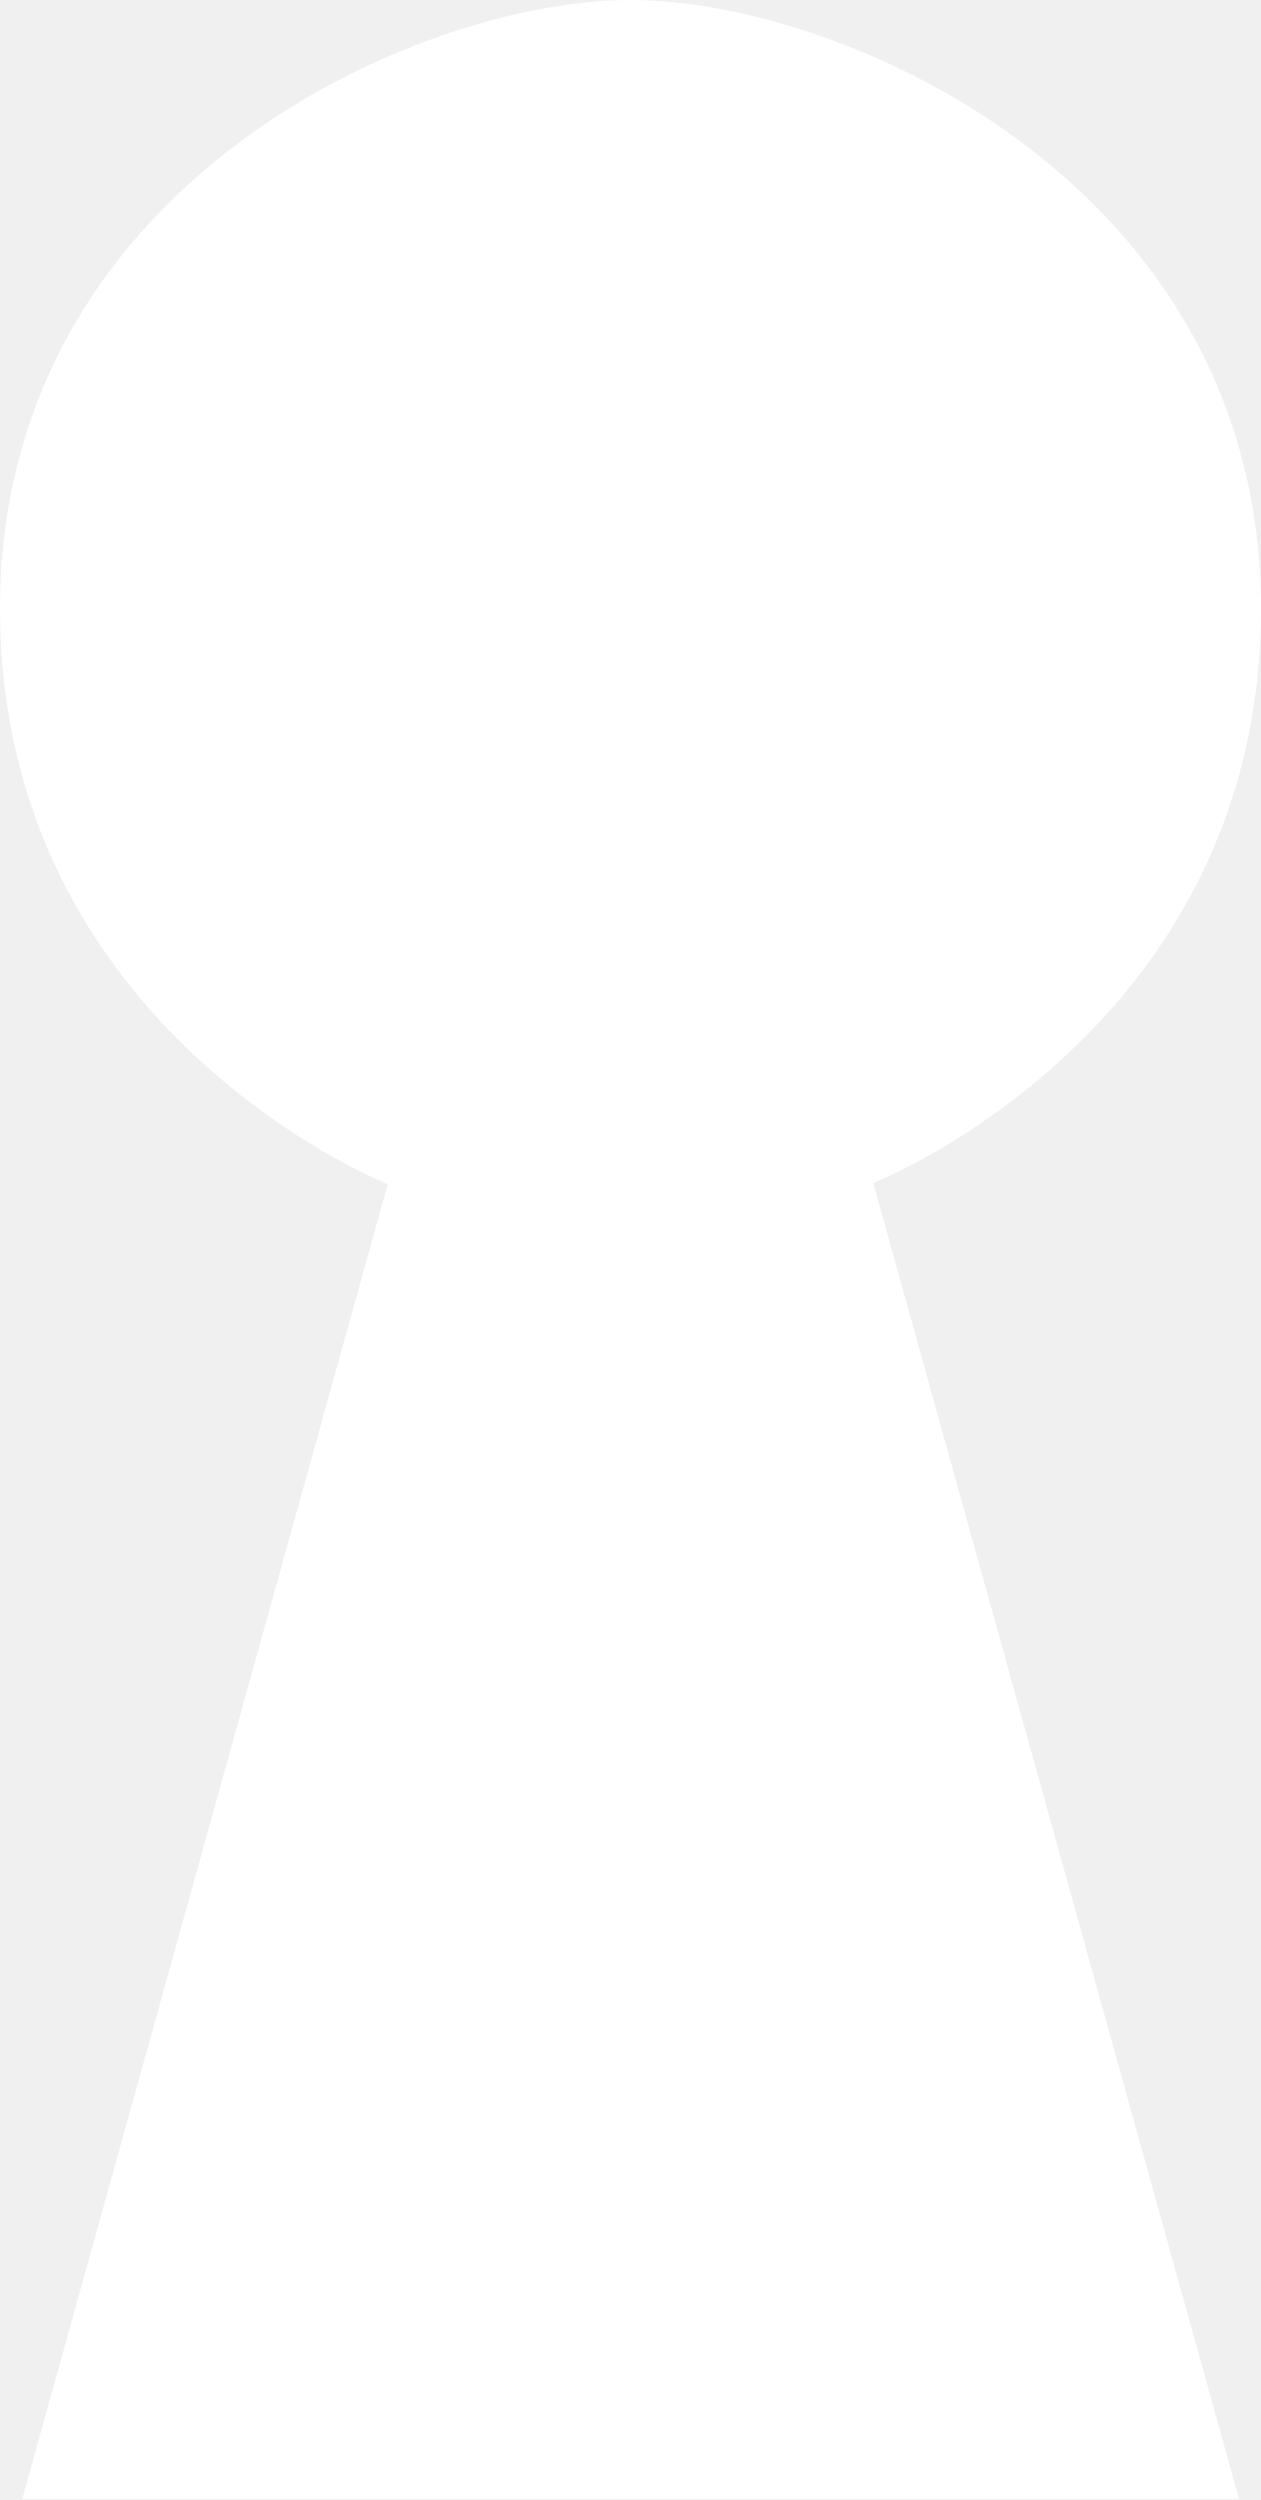
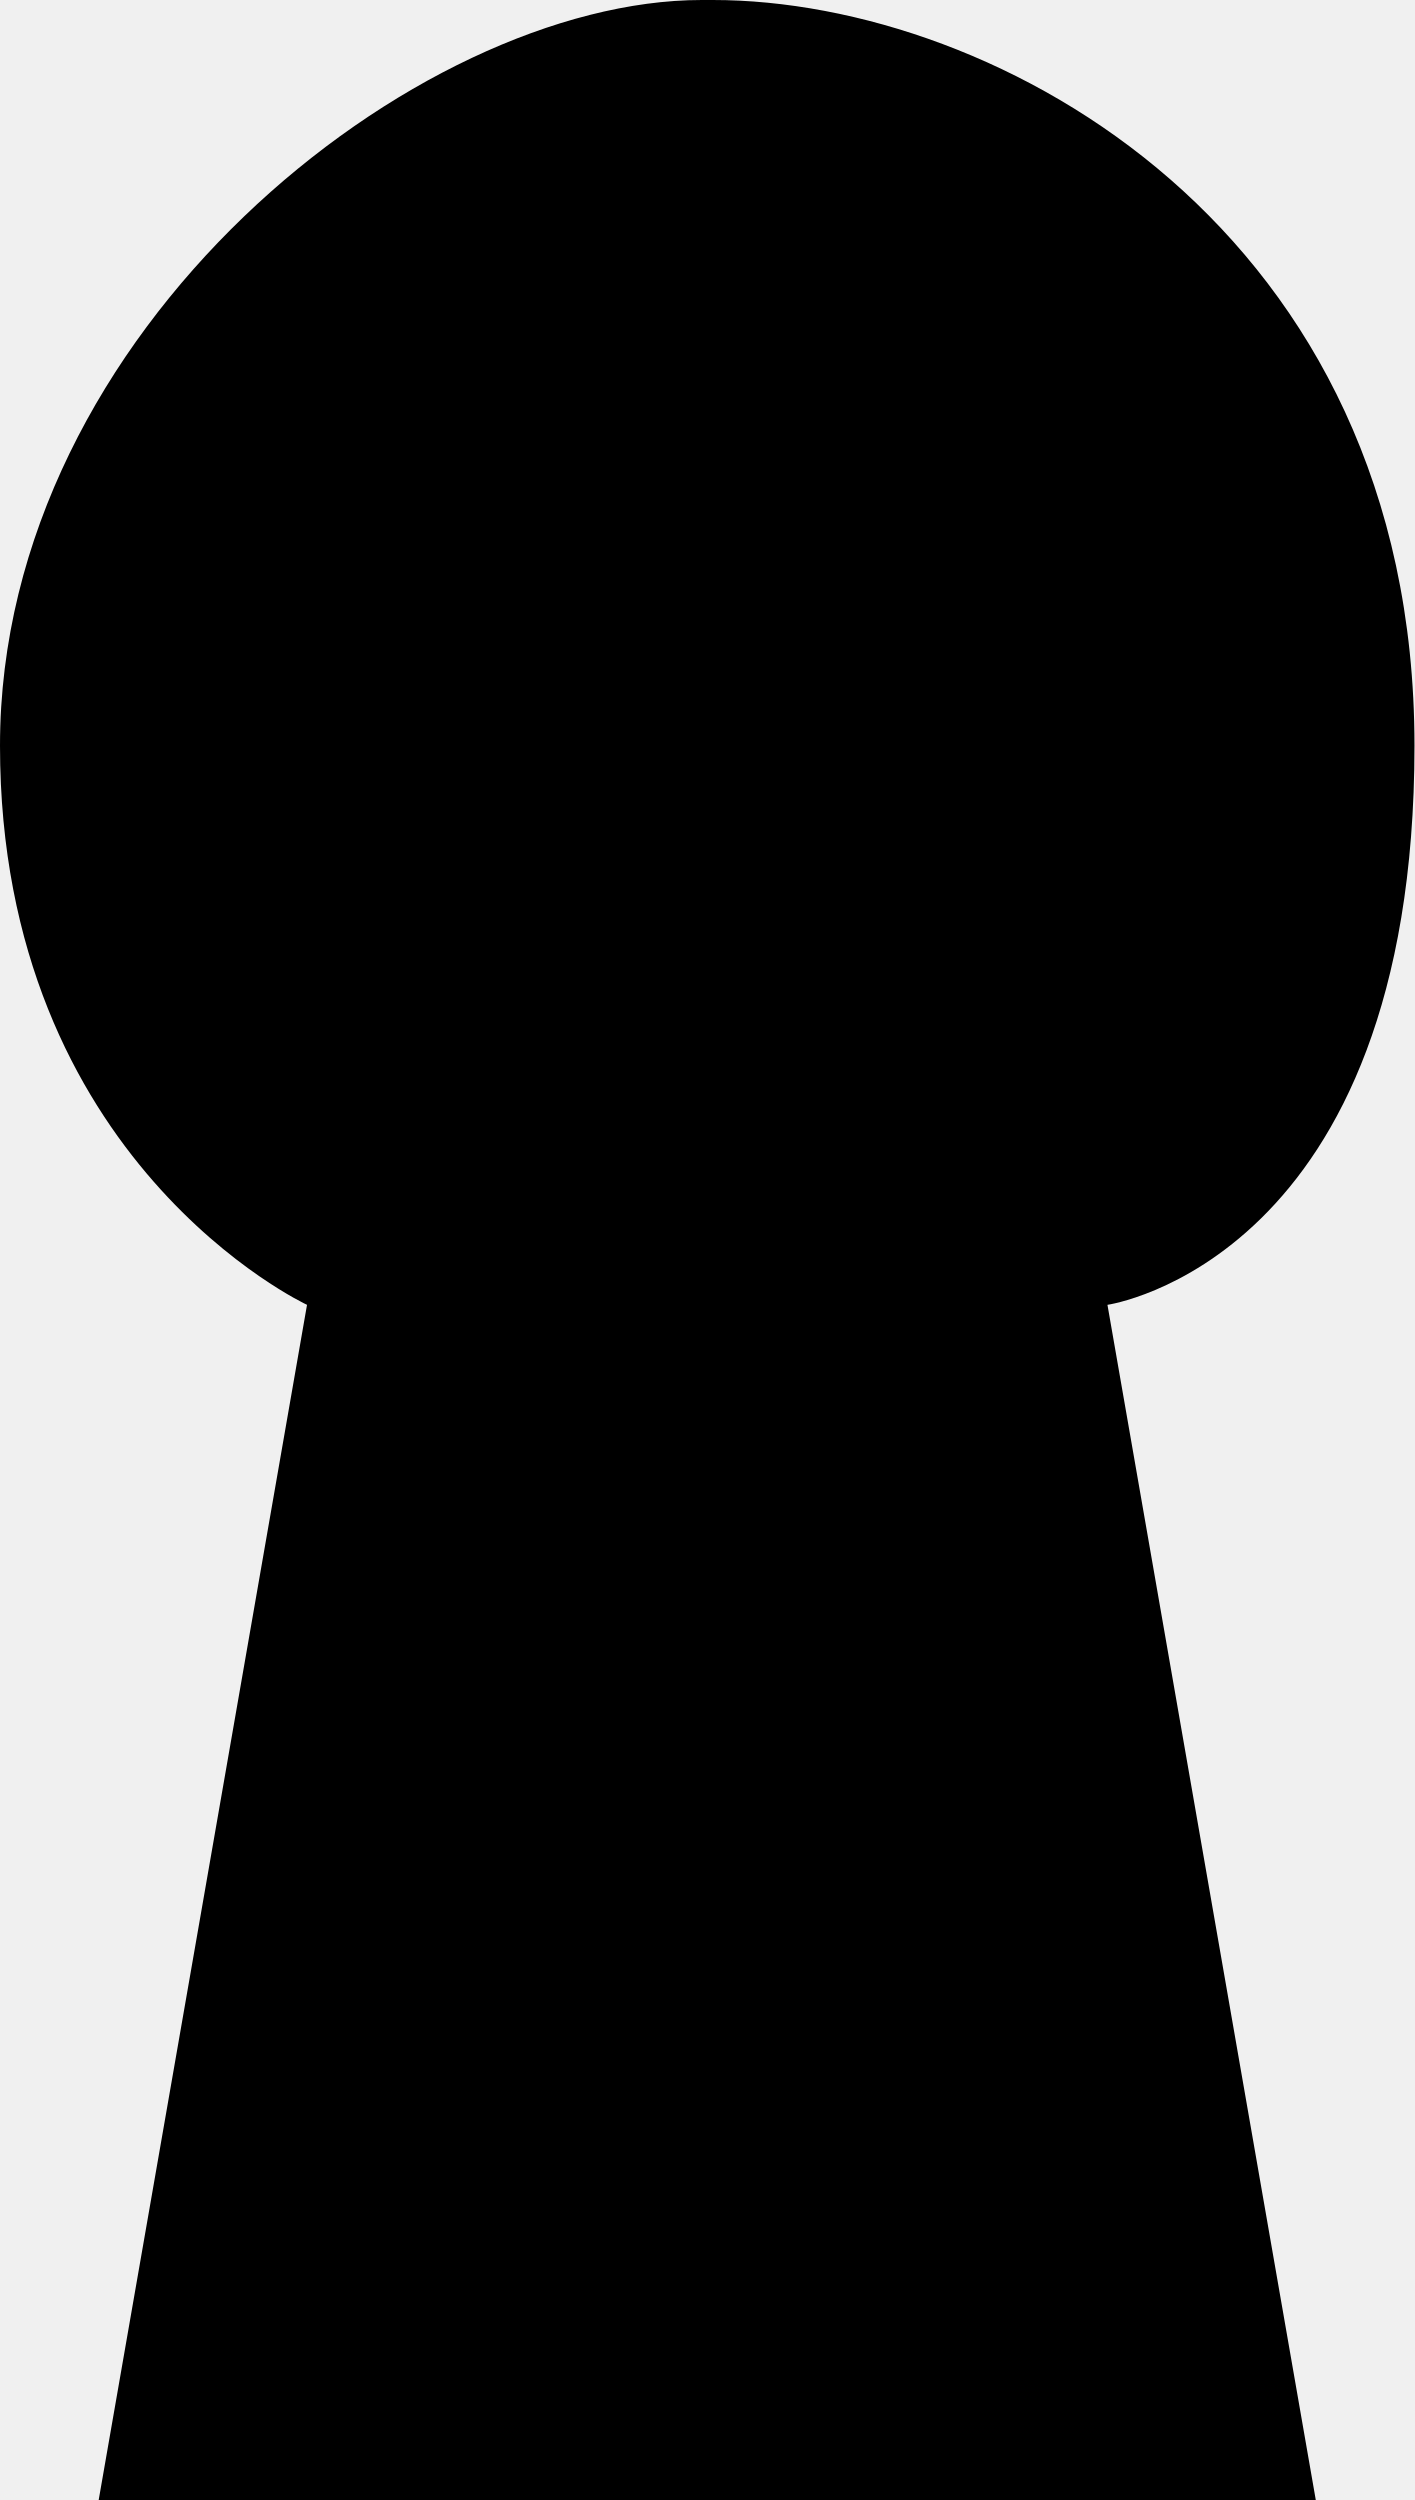
- <svg xmlns="http://www.w3.org/2000/svg" id="Layer_2" data-name="Layer 2" viewBox="0 0 11.48 22.76">
-   <g id="Layer_1-2" data-name="Layer 1">
-     <path fill="#ffffff" d="M.2,22.76l3.33-11.98S0,9.39,0,5.54,3.79,0,5.74,0s5.74,1.69,5.74,5.54-3.53,5.23-3.53,5.23l3.33,11.98H.2Z" />
+ <svg xmlns="http://www.w3.org/2000/svg" id="Layer_2" version="1.1" viewBox="0 0 12.9 22.8">
+   <g id="Layer_1-2">
+     <path d="M6.5,0c2.6,0,6.4,2.1,6.4,6.8s-2.8,5.1-2.8,5.1l1.9,10.9h0s-5.5,0-5.5,0H.9s1.9-10.9,1.9-10.9c0,0-2.8-1.3-2.8-5.1S3.8,0,6.4,0" />
  </g>
</svg>
